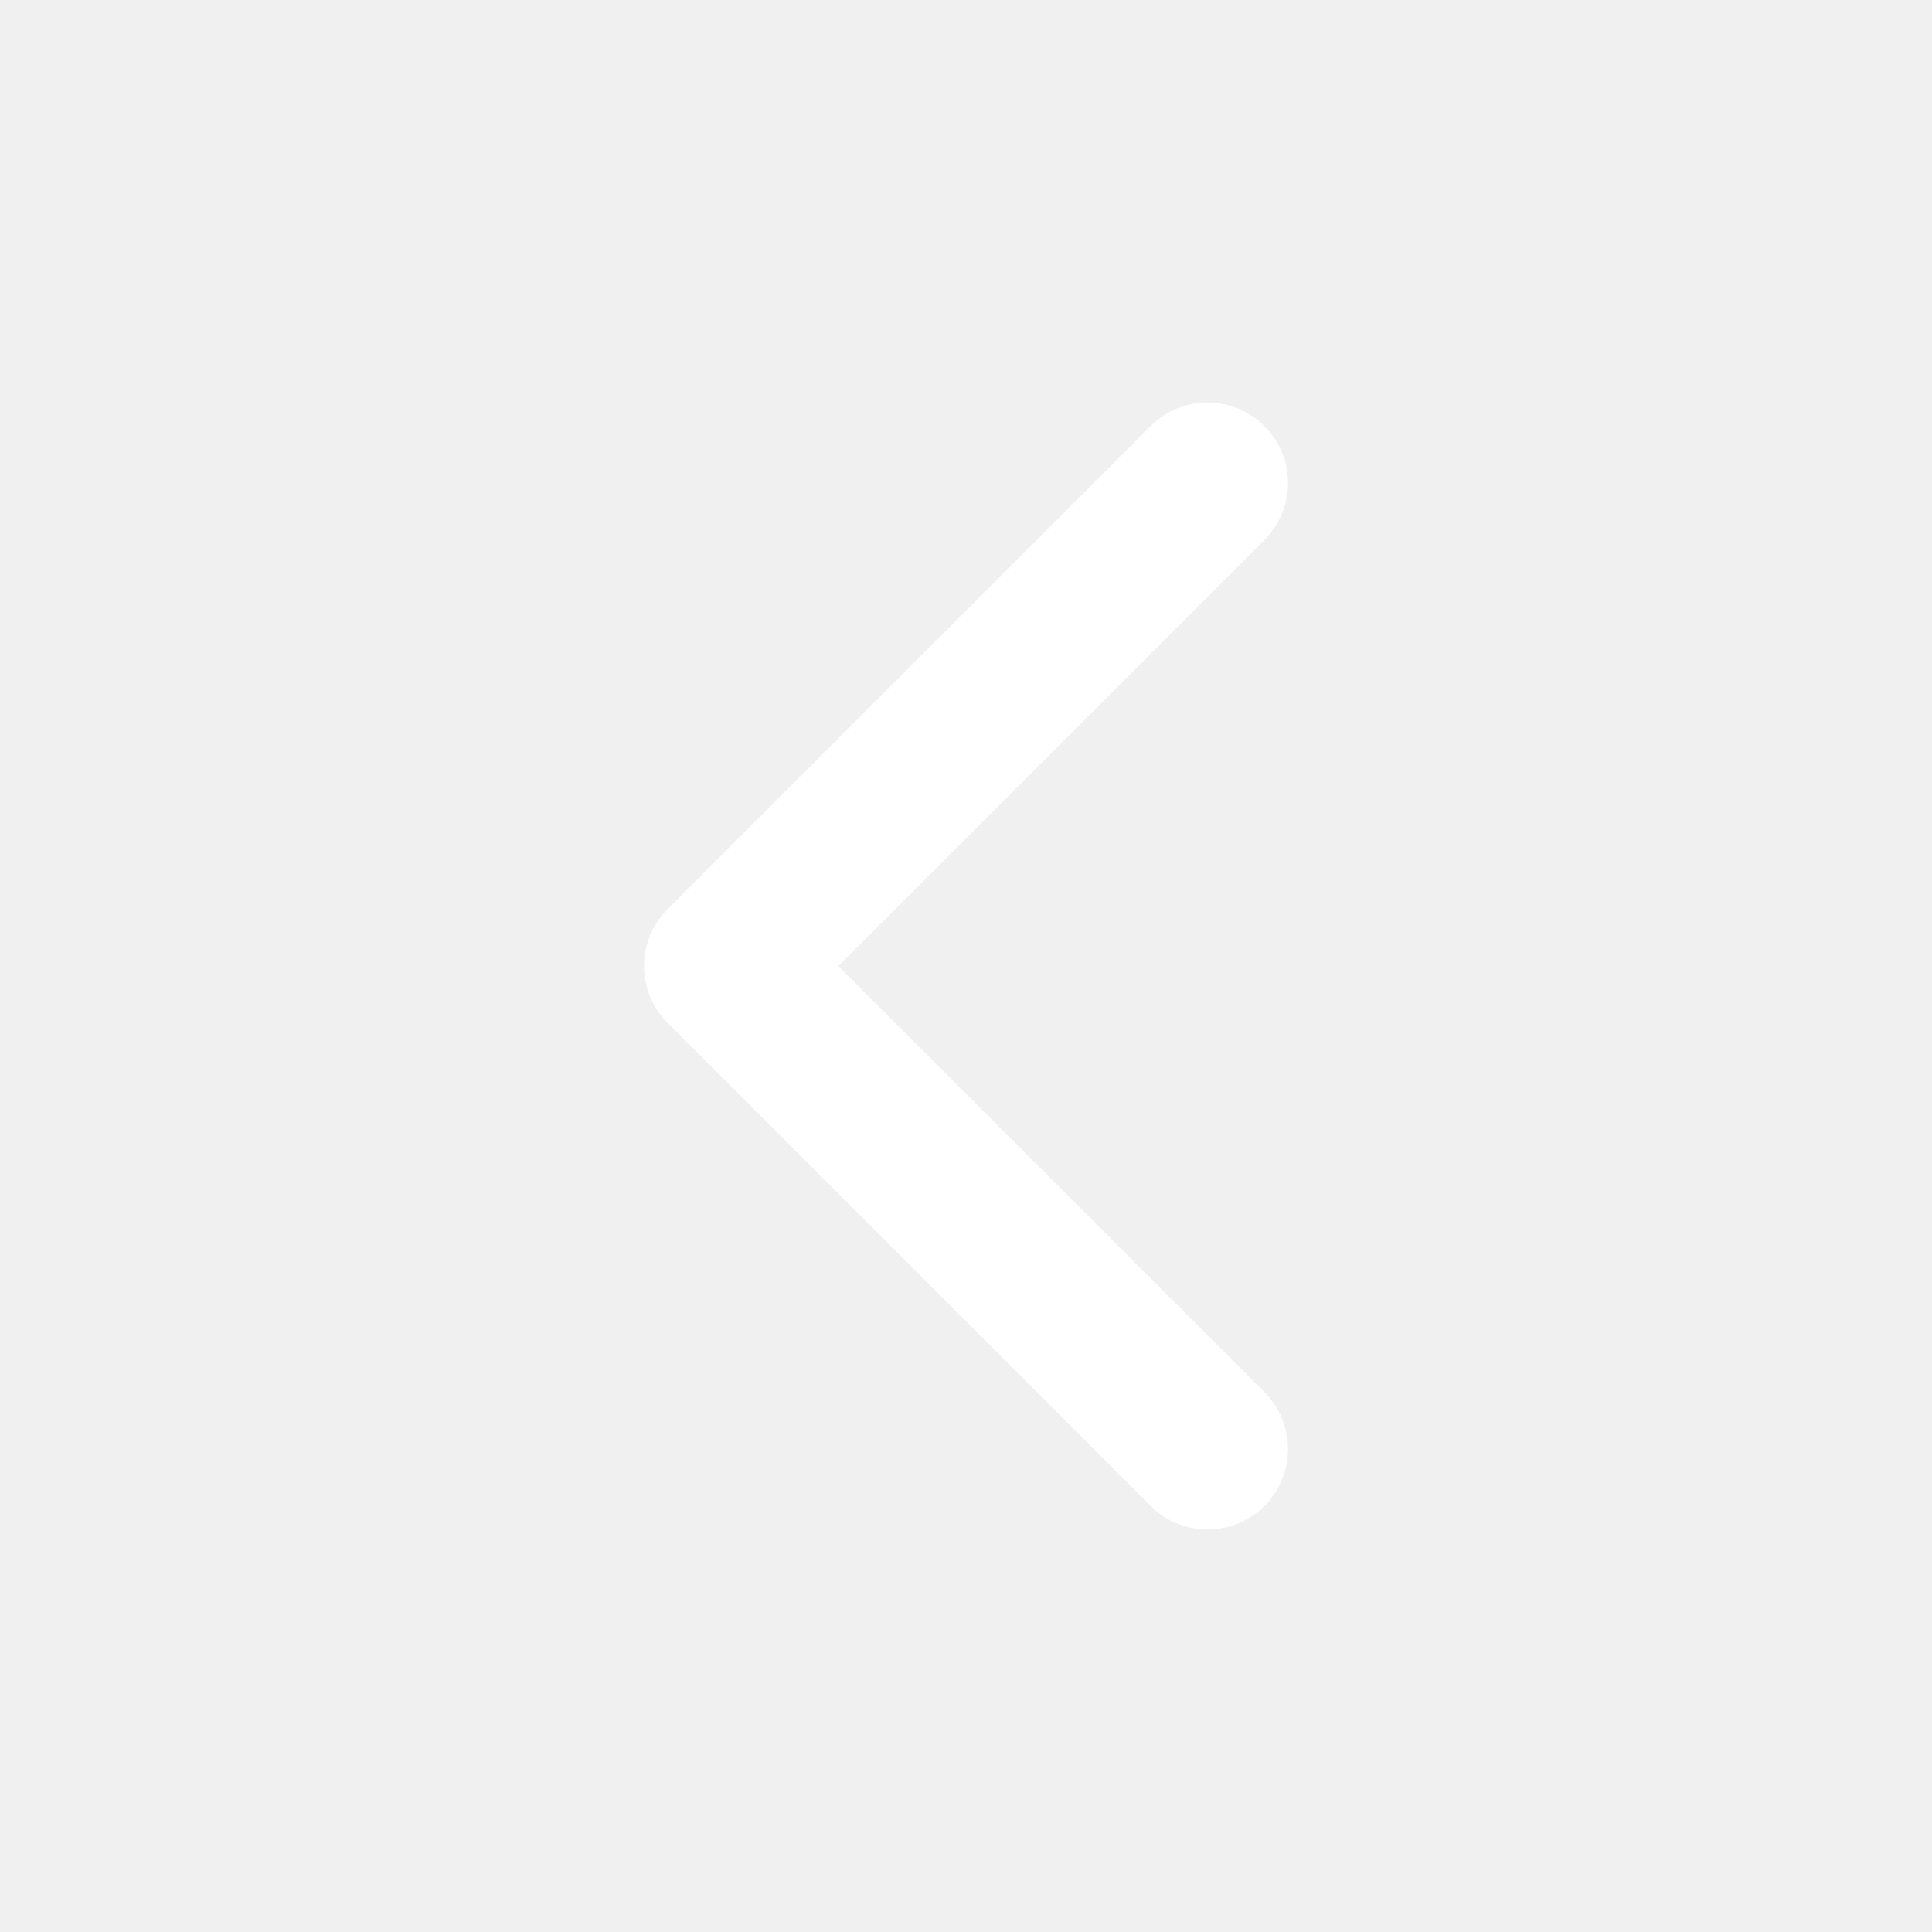
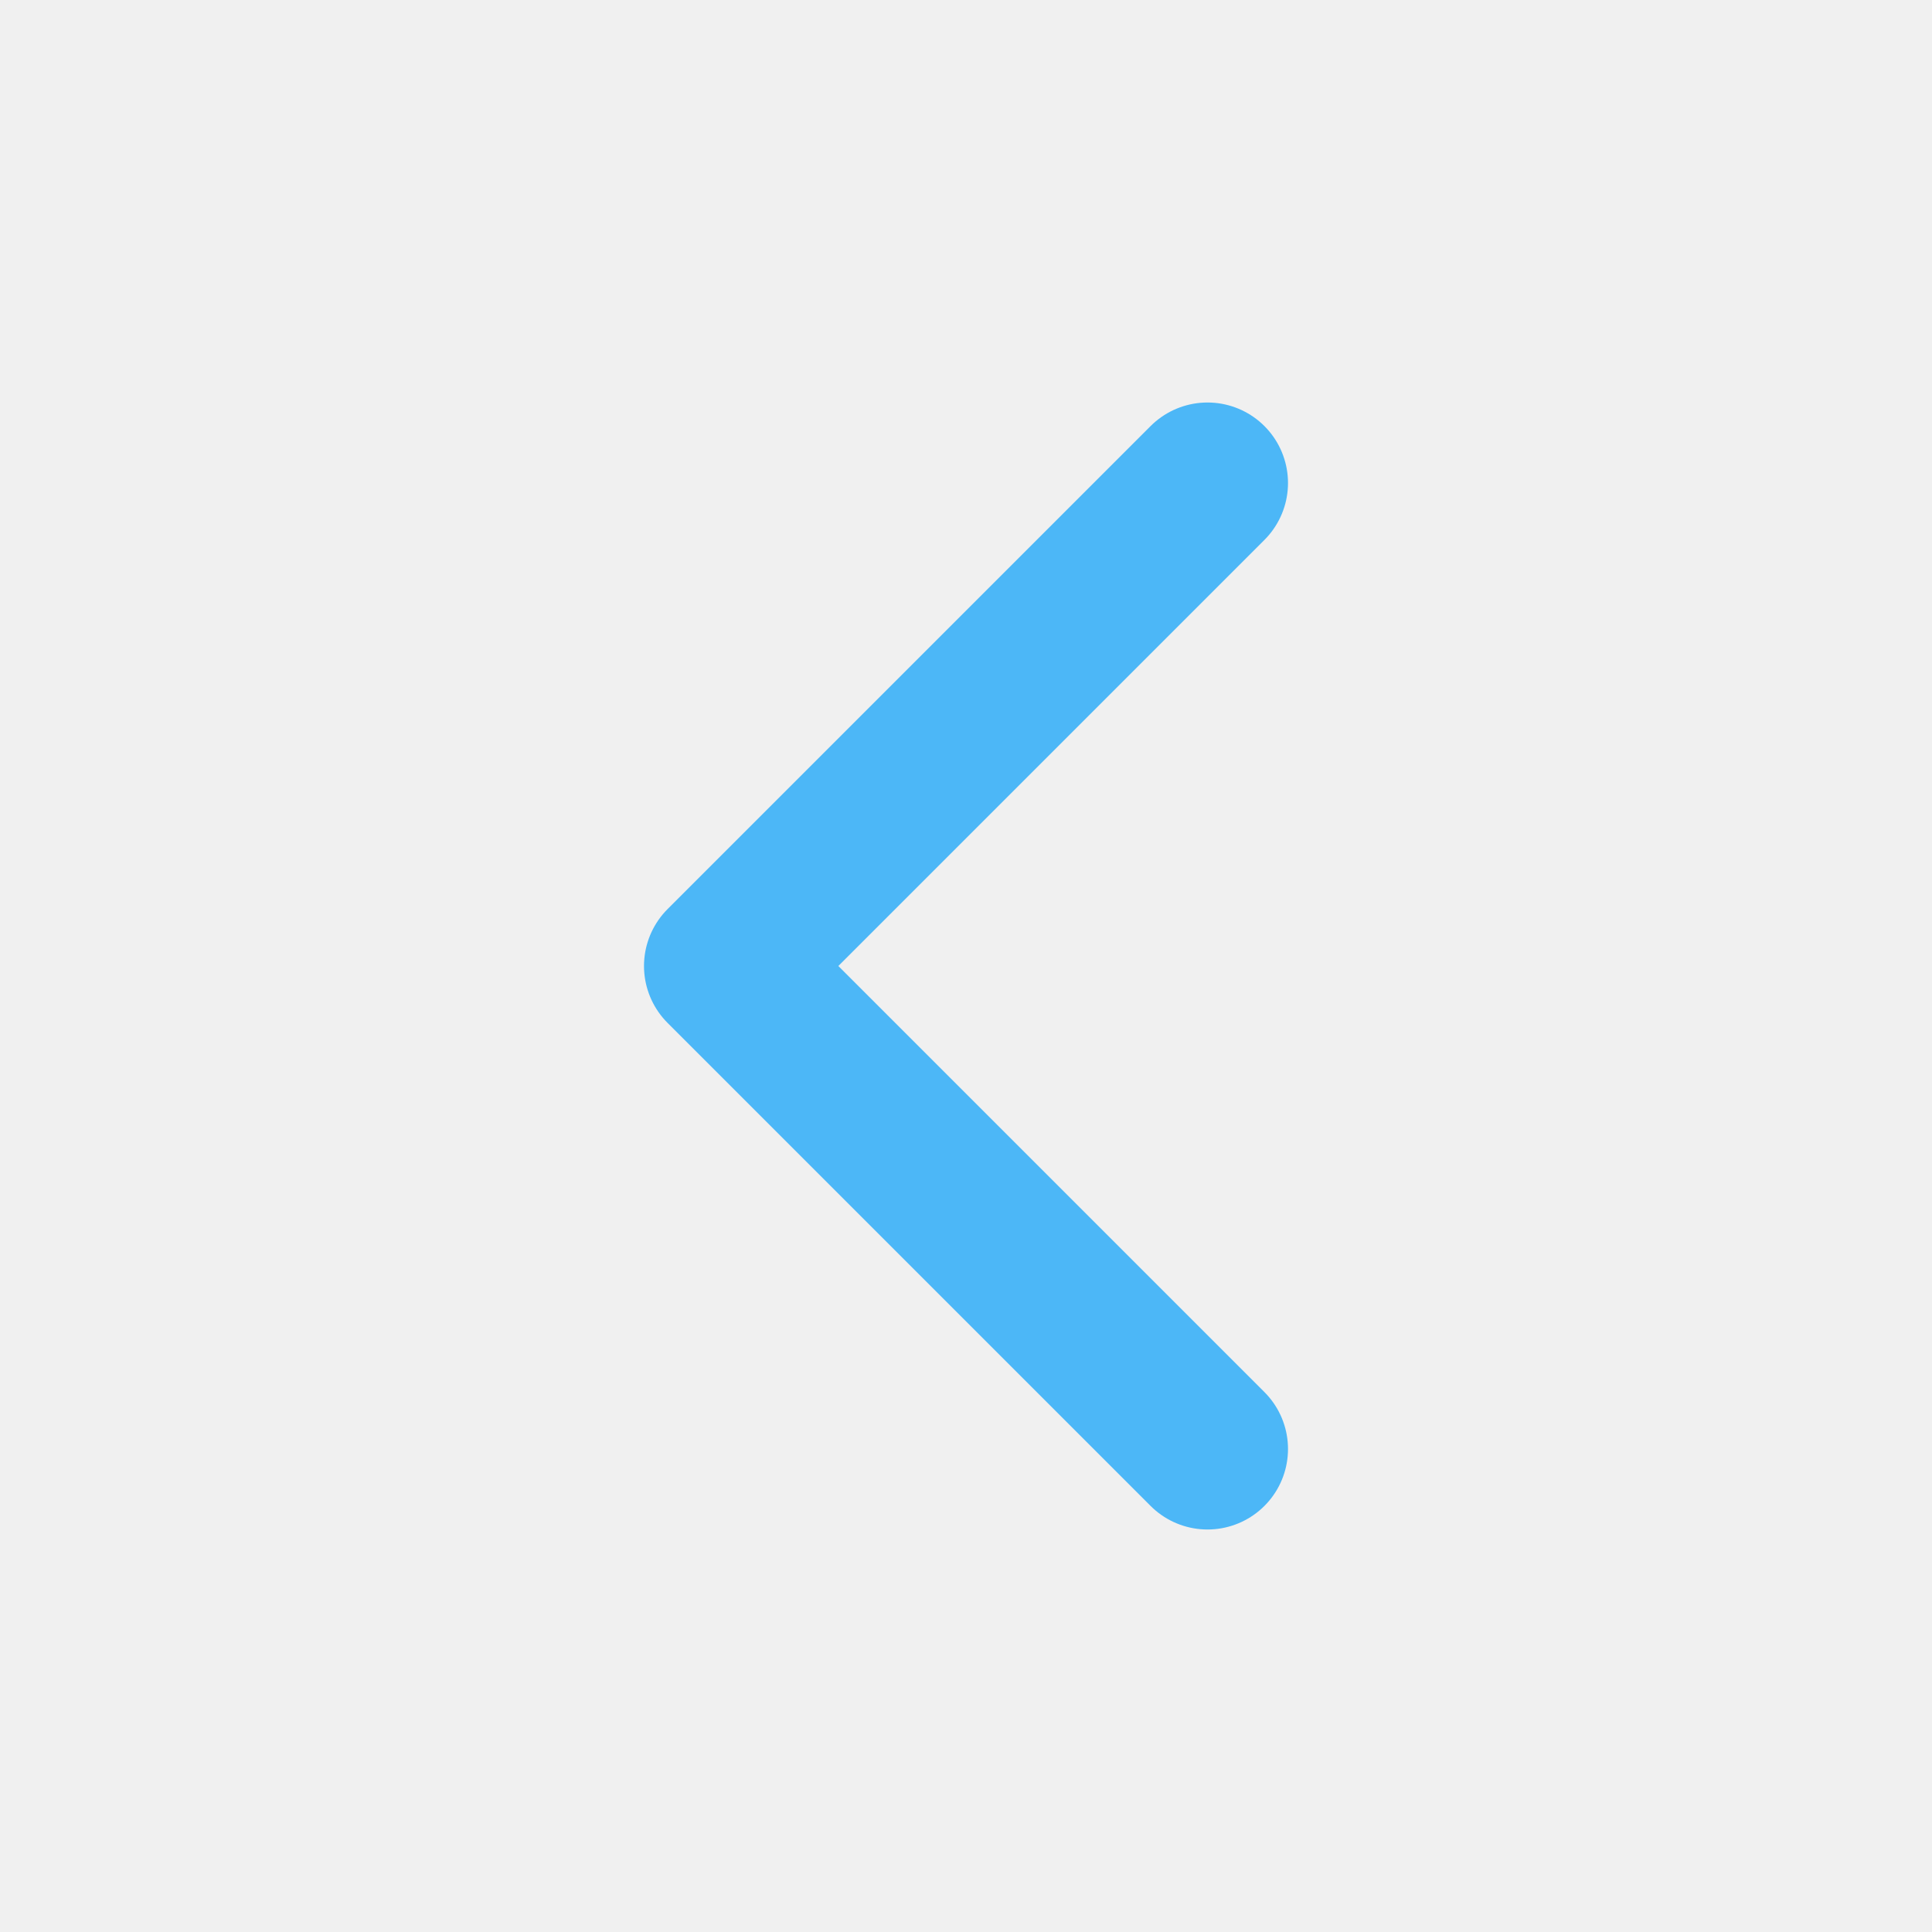
<svg xmlns="http://www.w3.org/2000/svg" width="24" height="24" viewBox="0 0 24 24" fill="none">
-   <path d="M15 18L9 12L15 6" stroke="white" stroke-width="2" stroke-linecap="round" stroke-linejoin="round" />
+   <path d="M15 18L9 12L15 6" stroke="#4CB7F7" stroke-width="2" stroke-linecap="round" stroke-linejoin="round" />
</svg>
